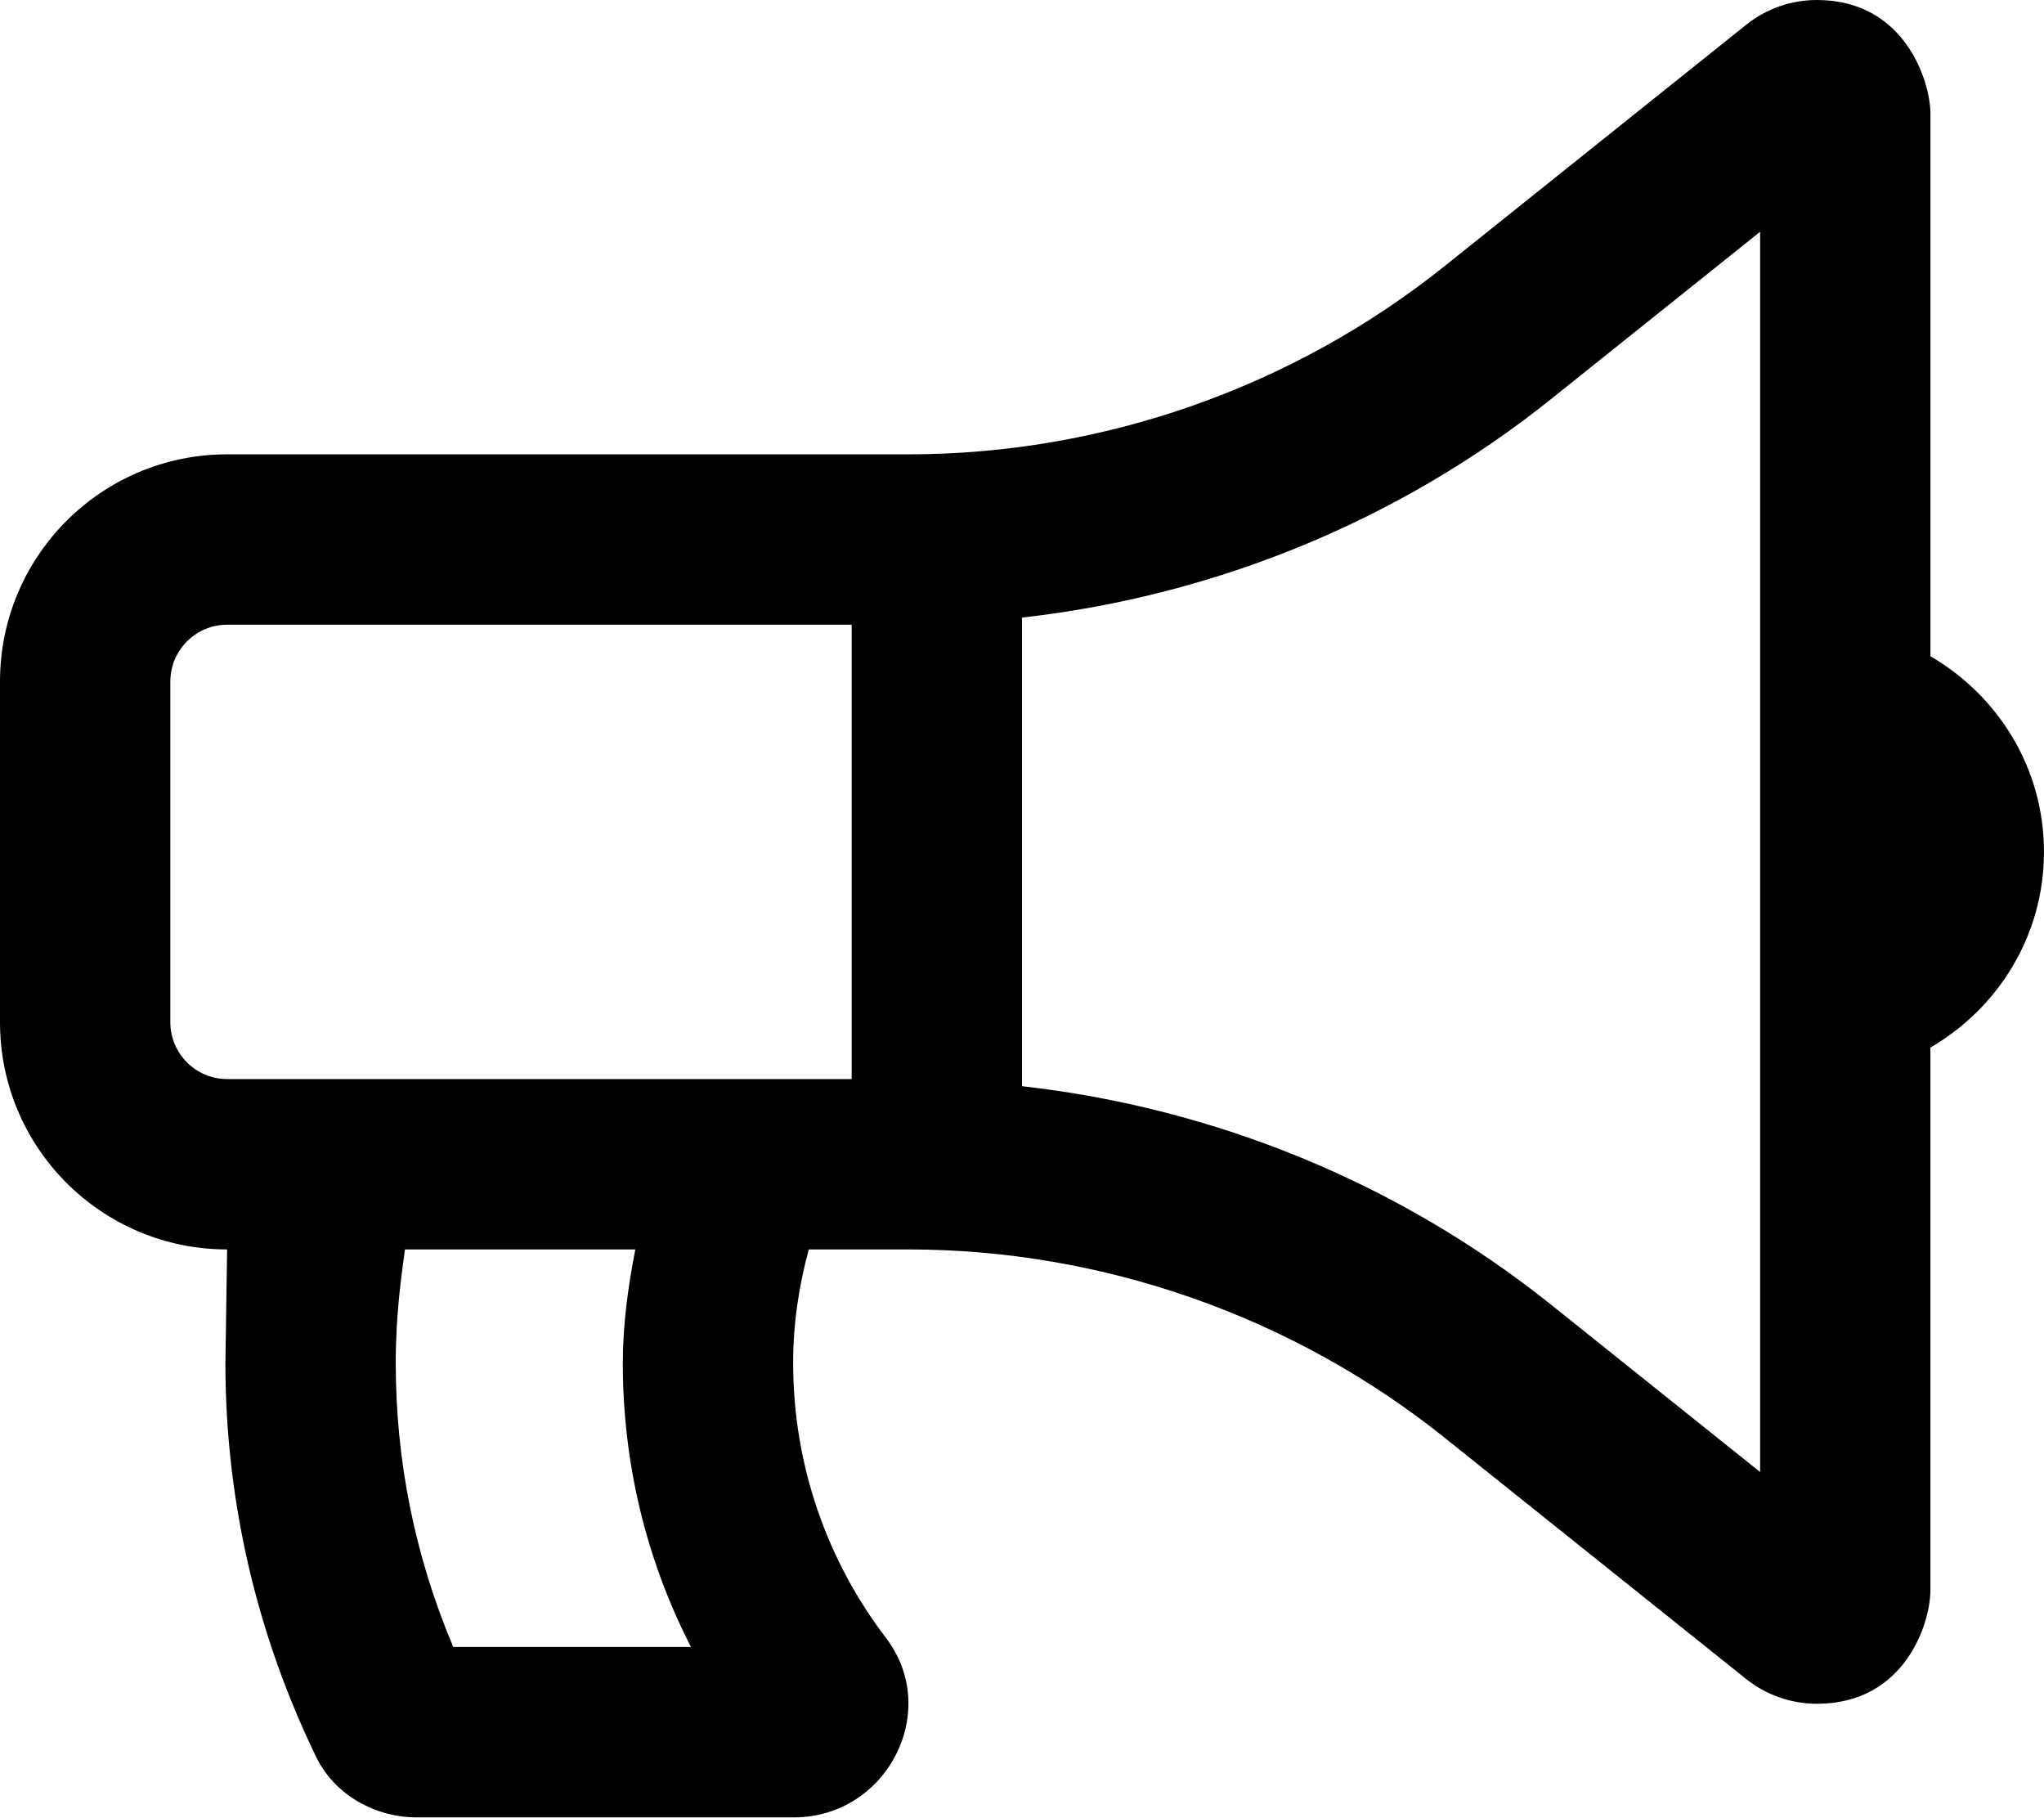
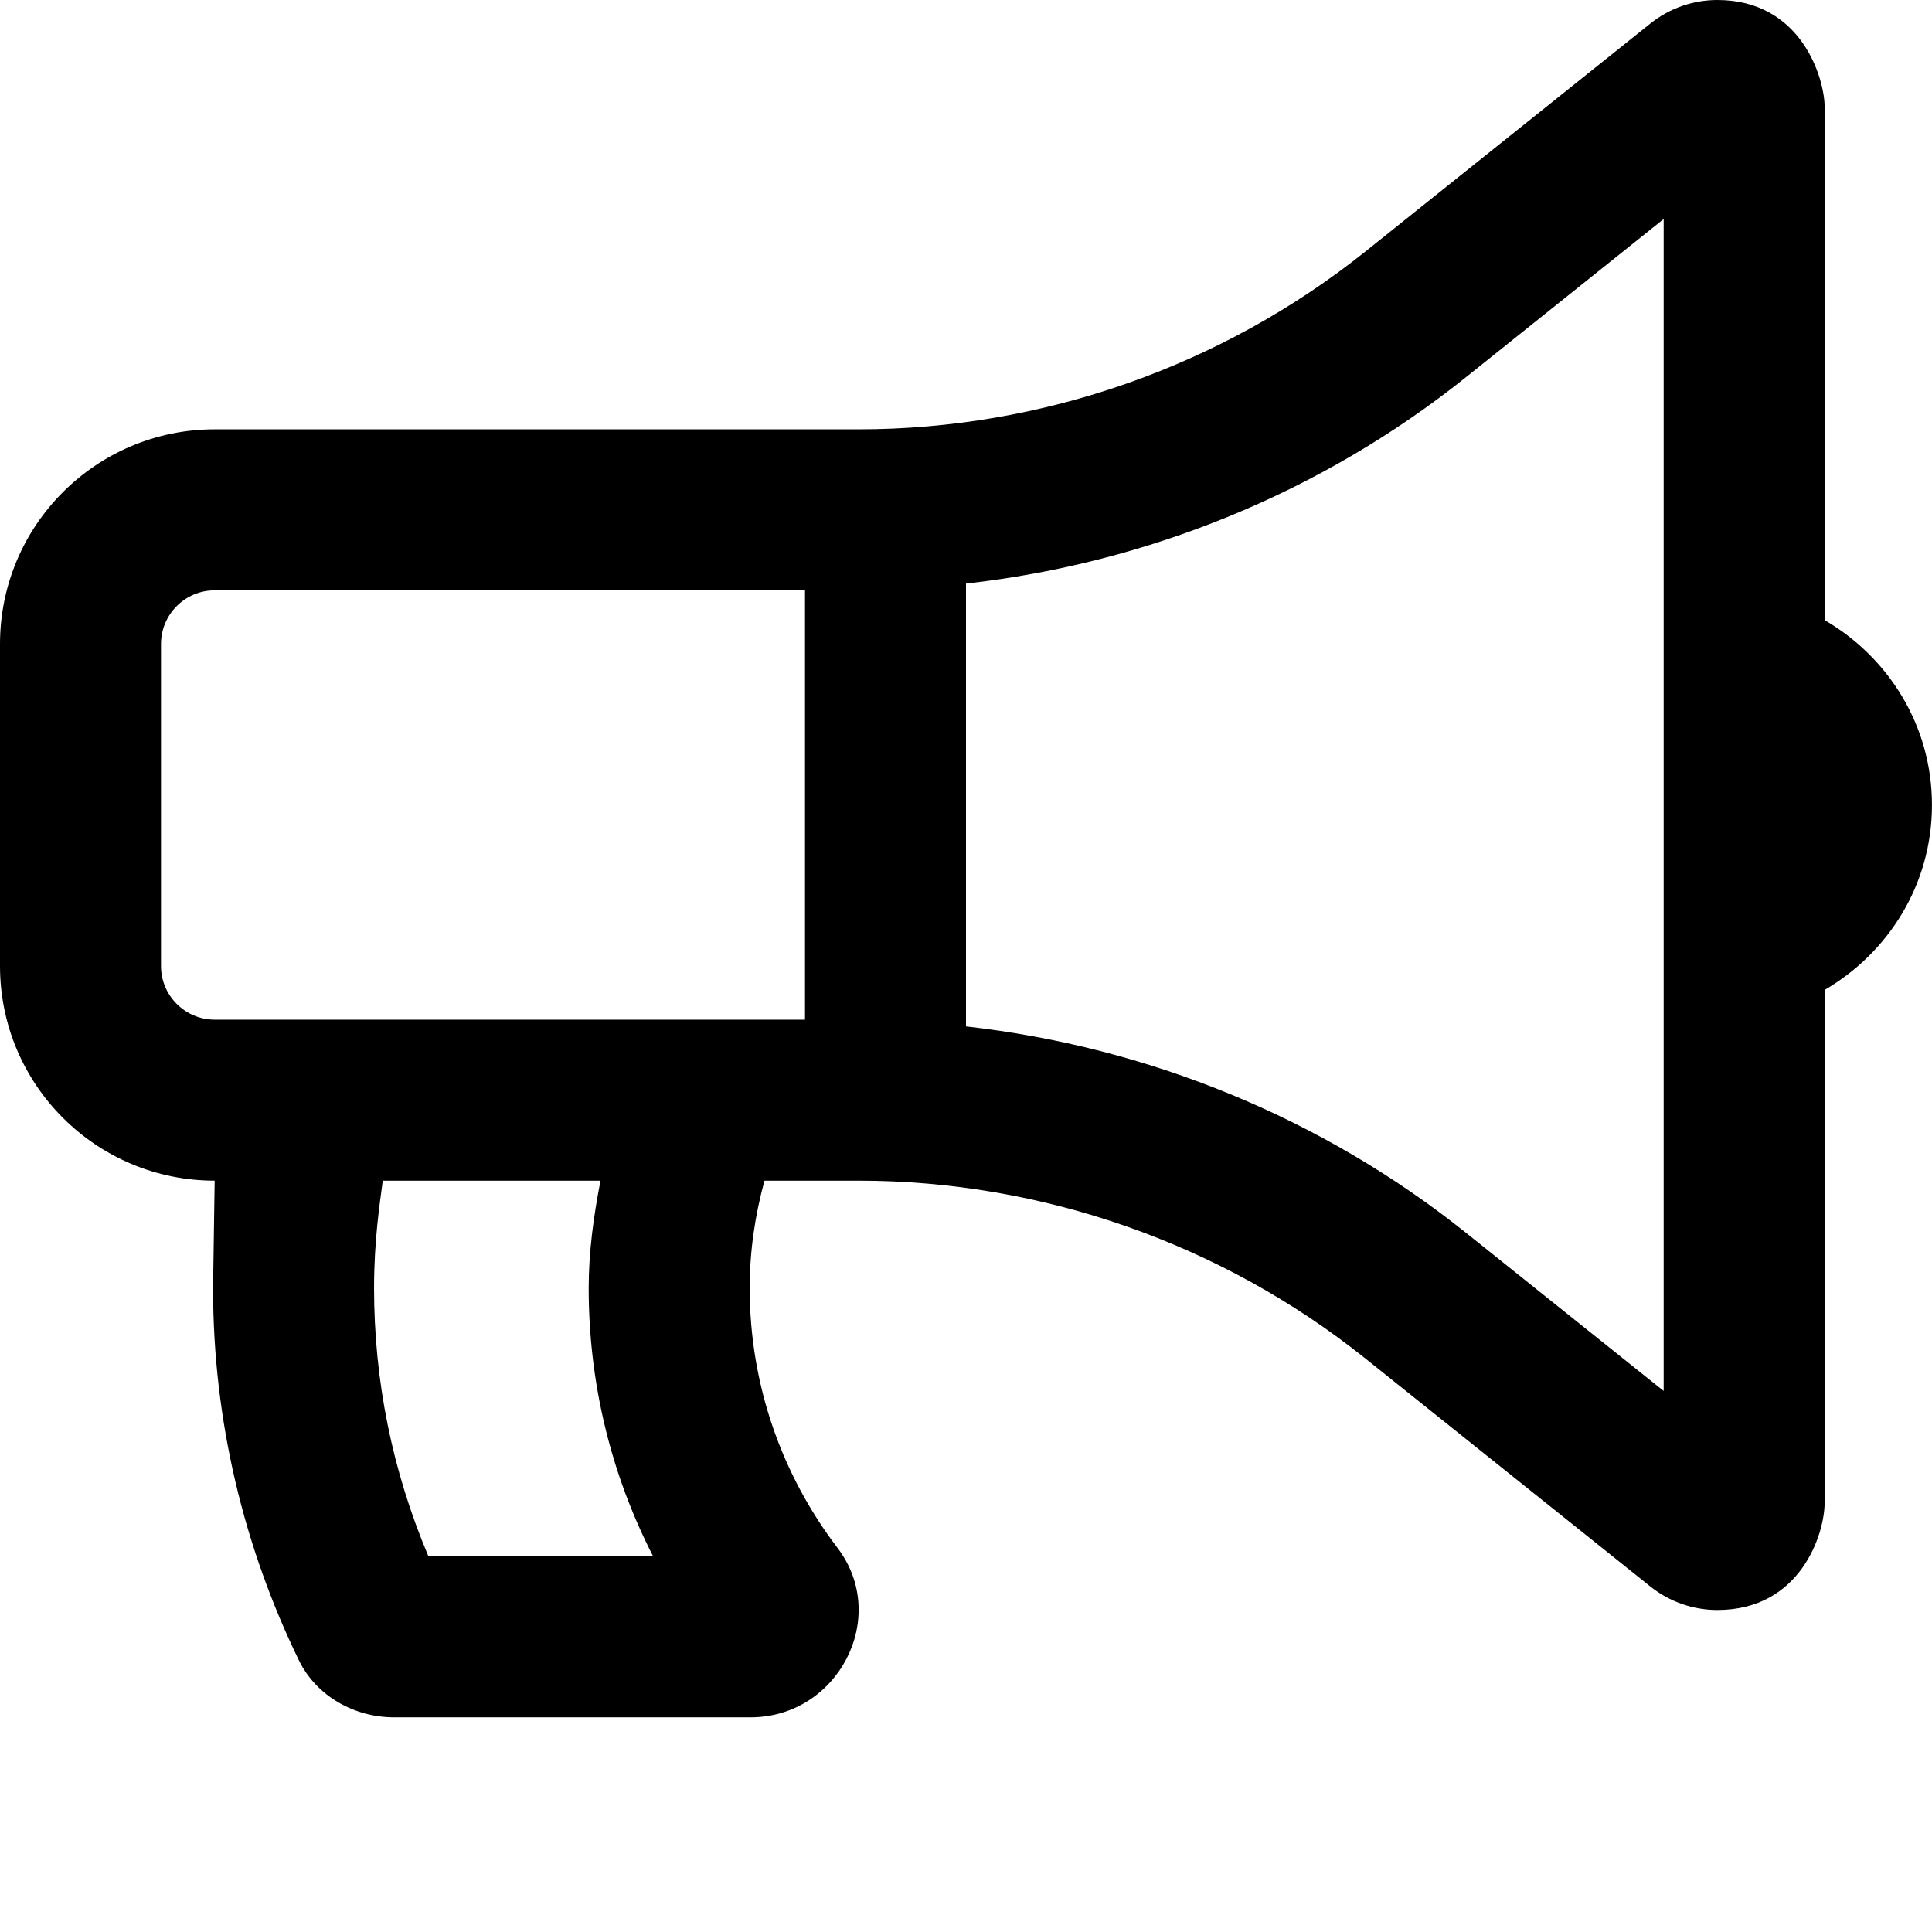
- <svg xmlns="http://www.w3.org/2000/svg" viewBox="0 0 576 512">
+ <svg xmlns="http://www.w3.org/2000/svg" viewBox="0 0 576 576">
  <path d="M544 184.88V32.01C544 23.26 537.02 0 512.01 0H512c-7.12 0-14.19 2.38-19.98 7.02l-85.03 68.03C364.28 109.19 310.66 128 256 128H64c-35.35 0-64 28.65-64 64v96c0 35.35 28.65 64 64 64l-.48 32c0 39.77 9.26 77.35 25.56 110.94 5.19 10.69 16.52 17.06 28.4 17.06h106.28c26.05 0 41.69-29.84 25.9-50.56-16.4-21.52-26.15-48.36-26.15-77.44 0-11.11 1.62-21.79 4.41-32H256c54.66 0 108.28 18.81 150.98 52.95l85.03 68.03a32.023 32.023 0 0 0 19.98 7.02c24.92 0 32-22.78 32-32V295.13c19.05-11.09 32-31.49 32-55.12.01-23.64-12.94-44.04-31.99-55.13zM127.73 464c-10.76-25.45-16.21-52.31-16.21-80 0-14.22 1.72-25.34 2.6-32h64.91c-2.09 10.7-3.52 21.41-3.52 32 0 28.22 6.58 55.4 19.21 80h-66.99zM240 304H64c-8.82 0-16-7.18-16-16v-96c0-8.82 7.18-16 16-16h176v128zm256 110.7l-59.04-47.24c-42.8-34.22-94.79-55.37-148.96-61.45V173.99c54.17-6.08 106.16-27.23 148.97-61.46L496 65.3v349.4z" />
</svg>
